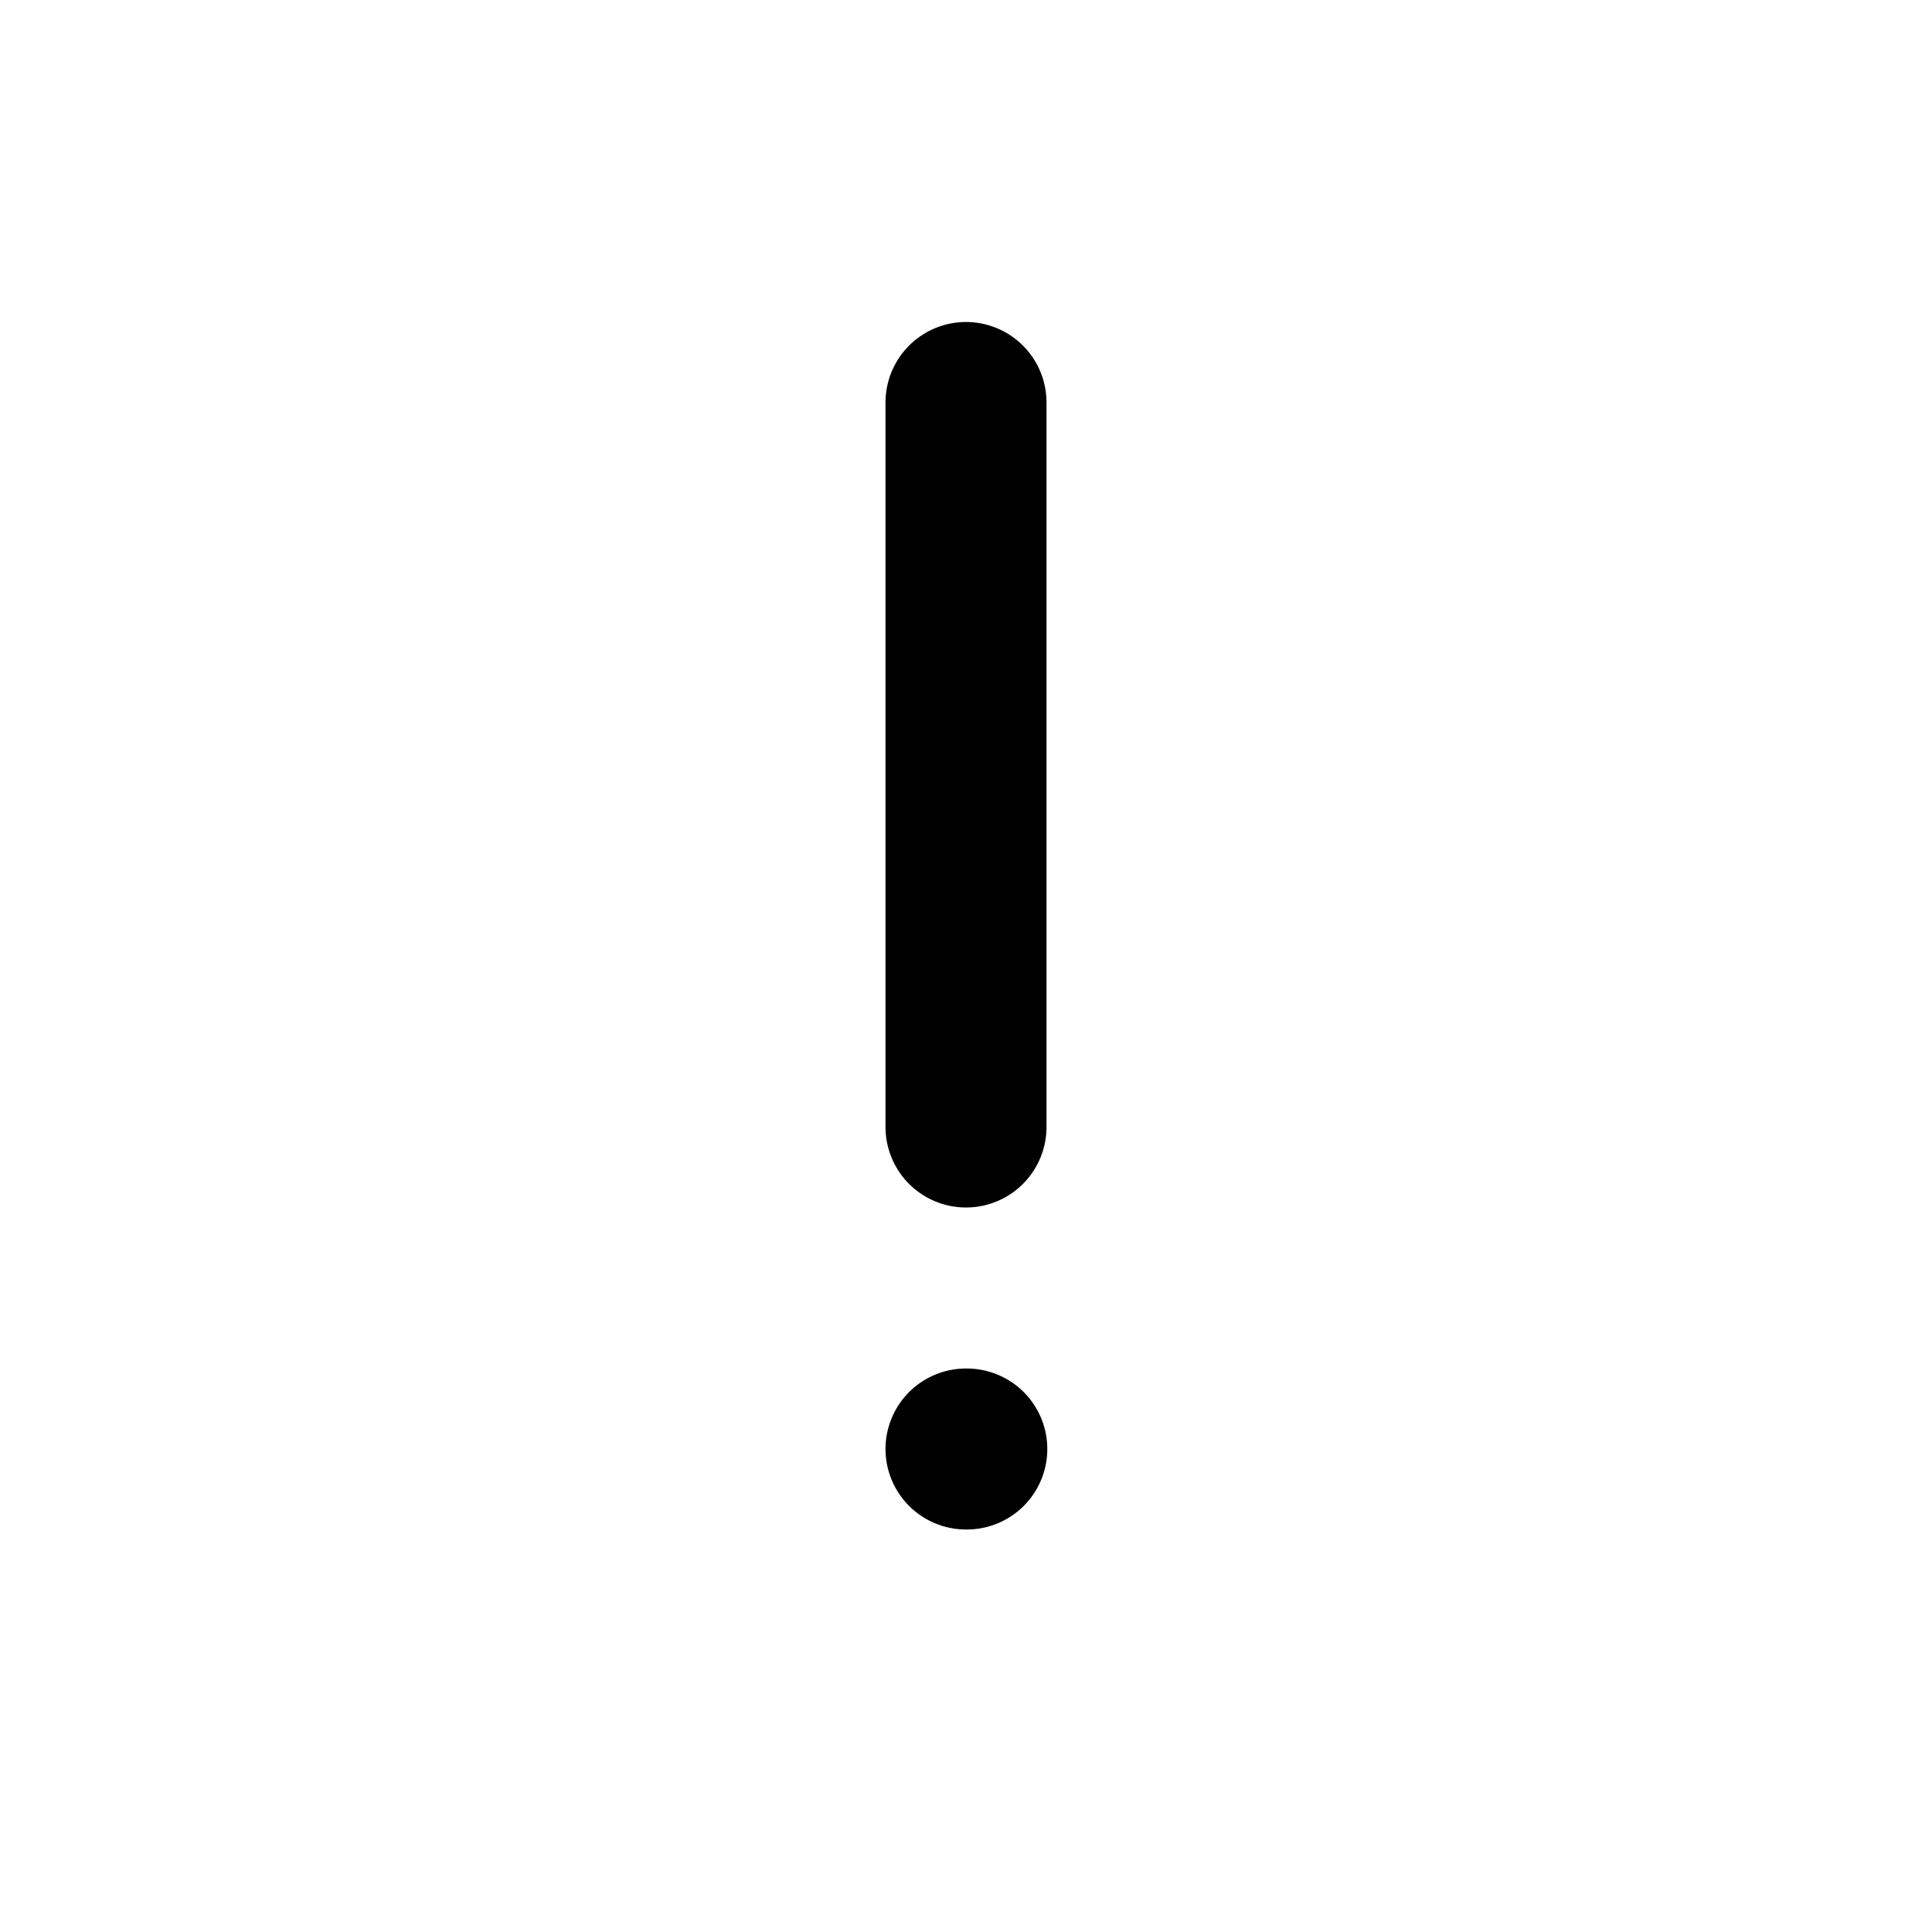
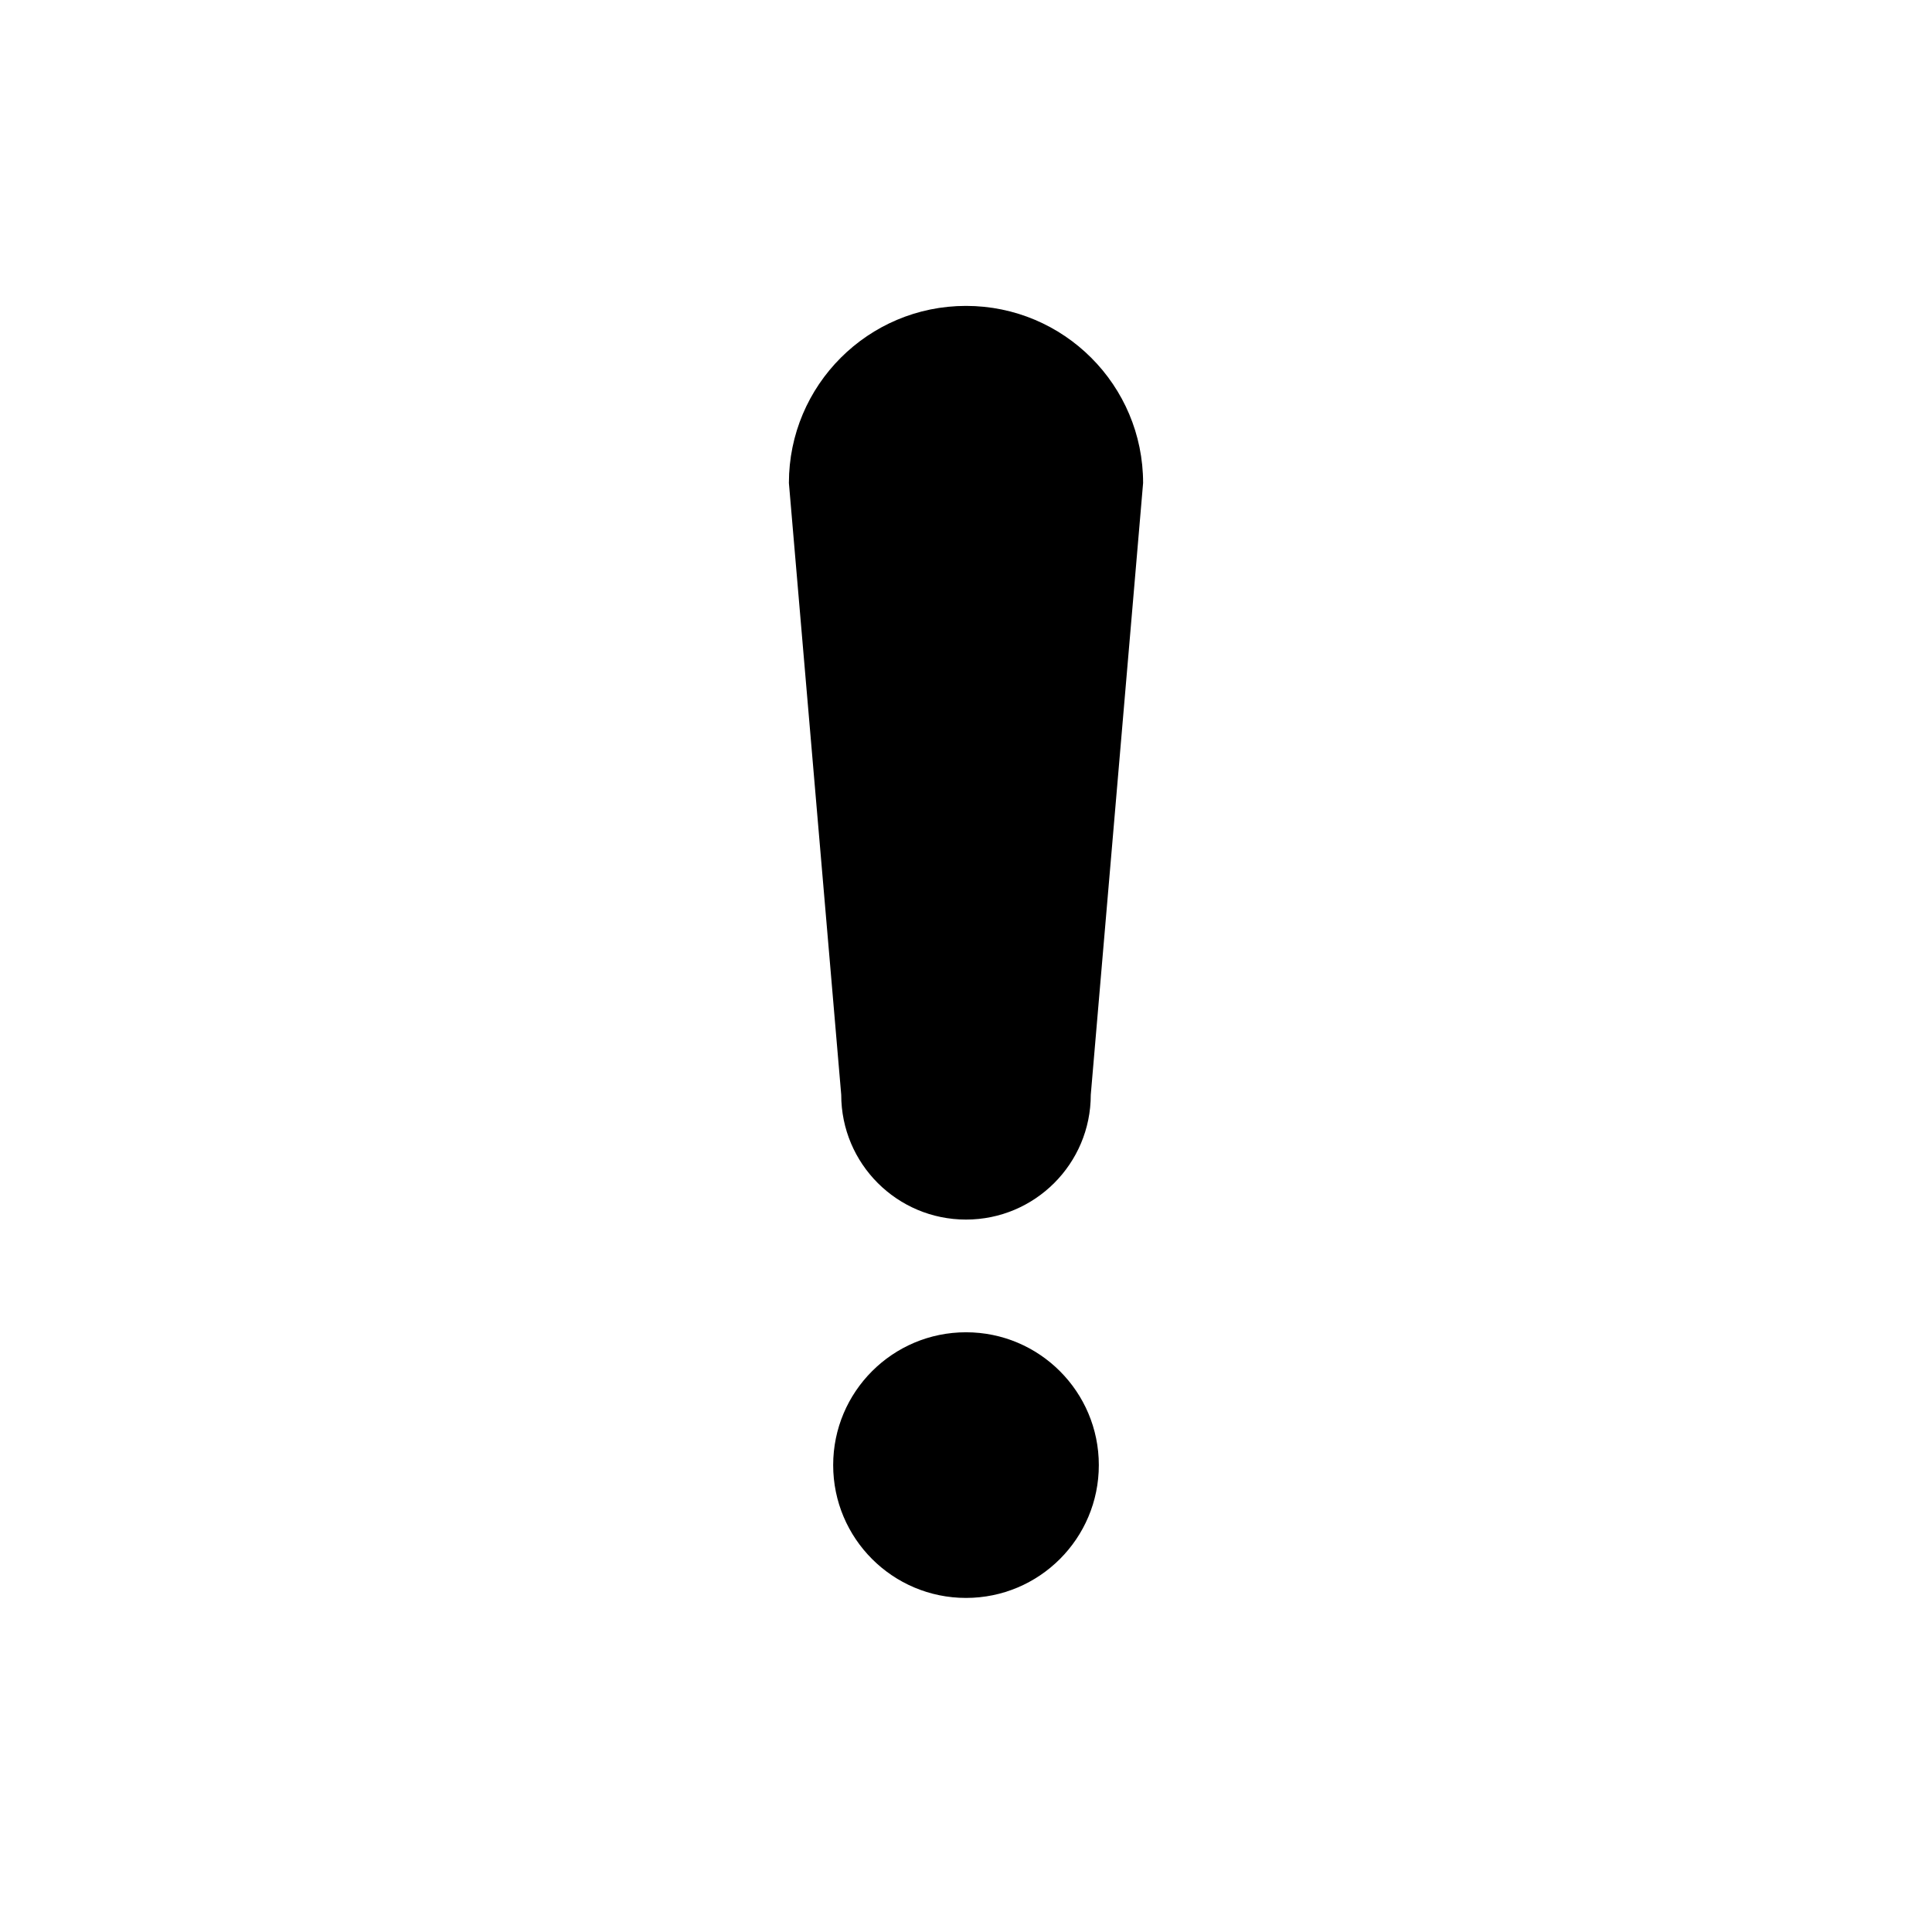
- <svg xmlns="http://www.w3.org/2000/svg" viewBox="0 0 24 24" width="24" height="24" fill="none" stroke="currentColor" stroke-width="2" stroke-linecap="round" stroke-linejoin="round">
-   <path d="M12 5v9" />
-   <path d="M12 18h.01" />
+ <svg xmlns="http://www.w3.org/2000/svg" viewBox="0 0 24 24" width="24" height="24" fill="currentColor">
+   <path d="M9.8 6a2.2 2.2 0 0 1 4.4 0l-.65 7.6a1.55 1.55 0 0 1-3.1 0Z" />
+   <circle cx="12" cy="18.2" r="1.65" />
</svg>
